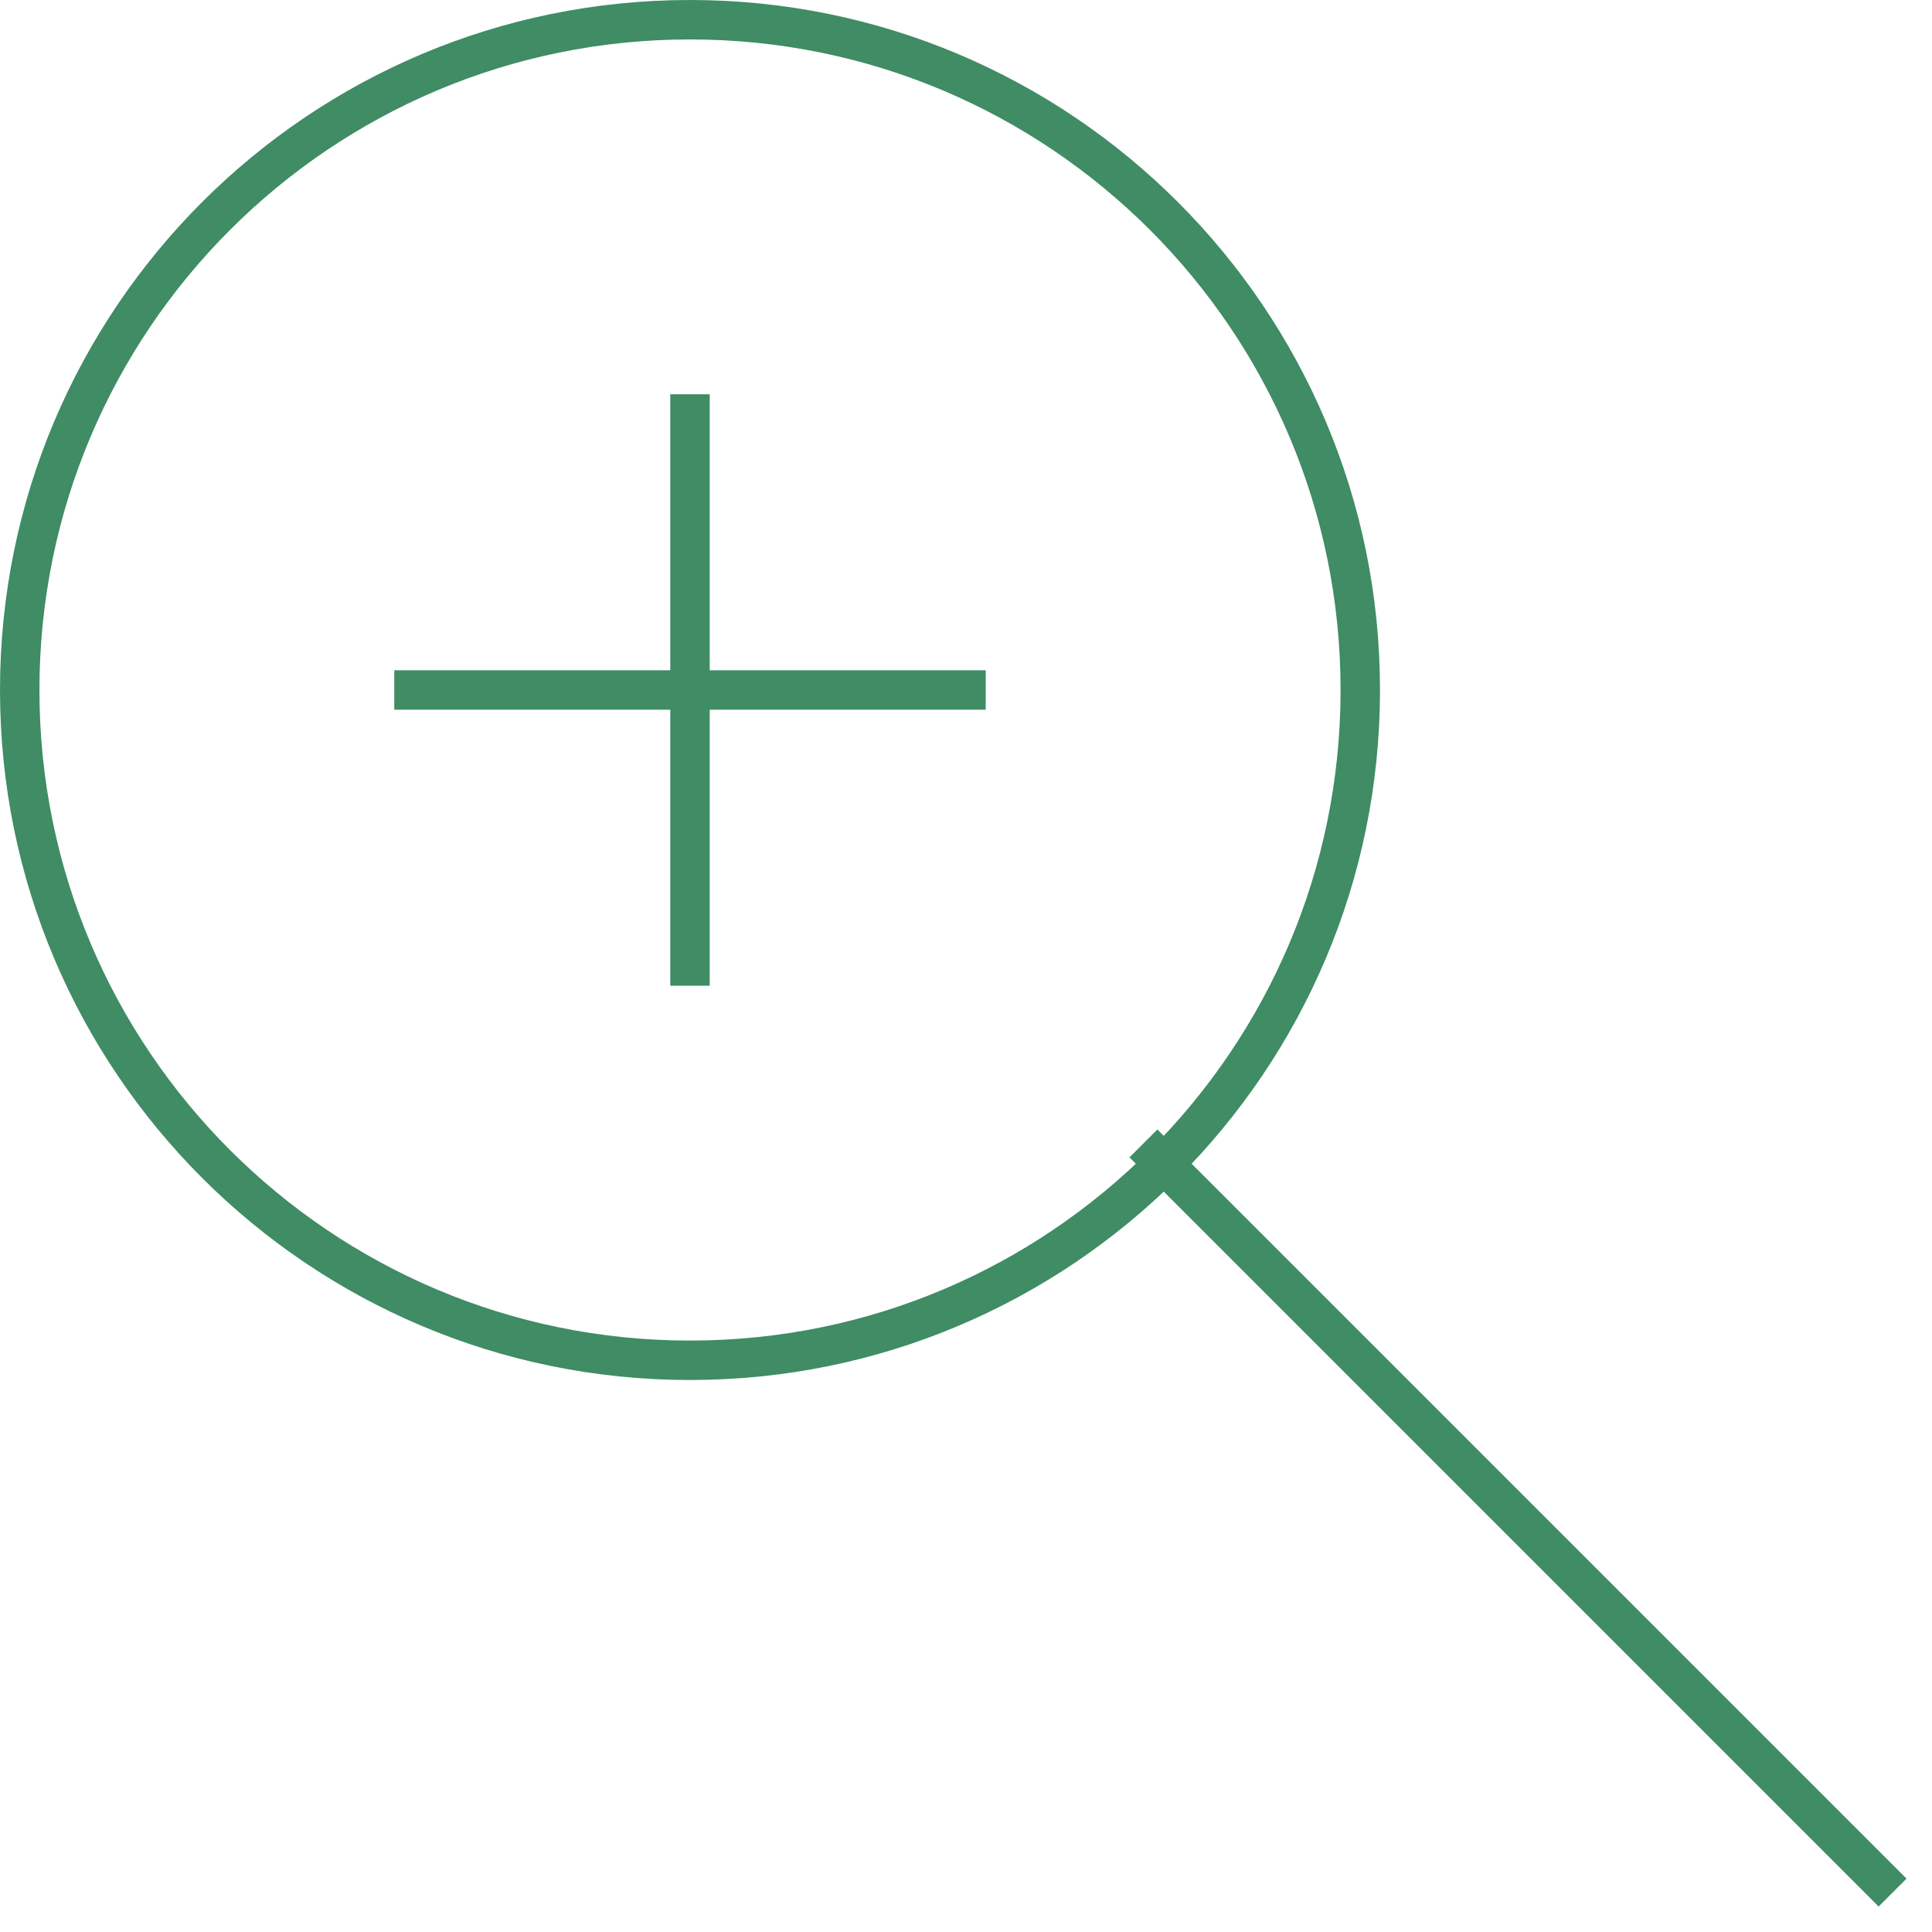
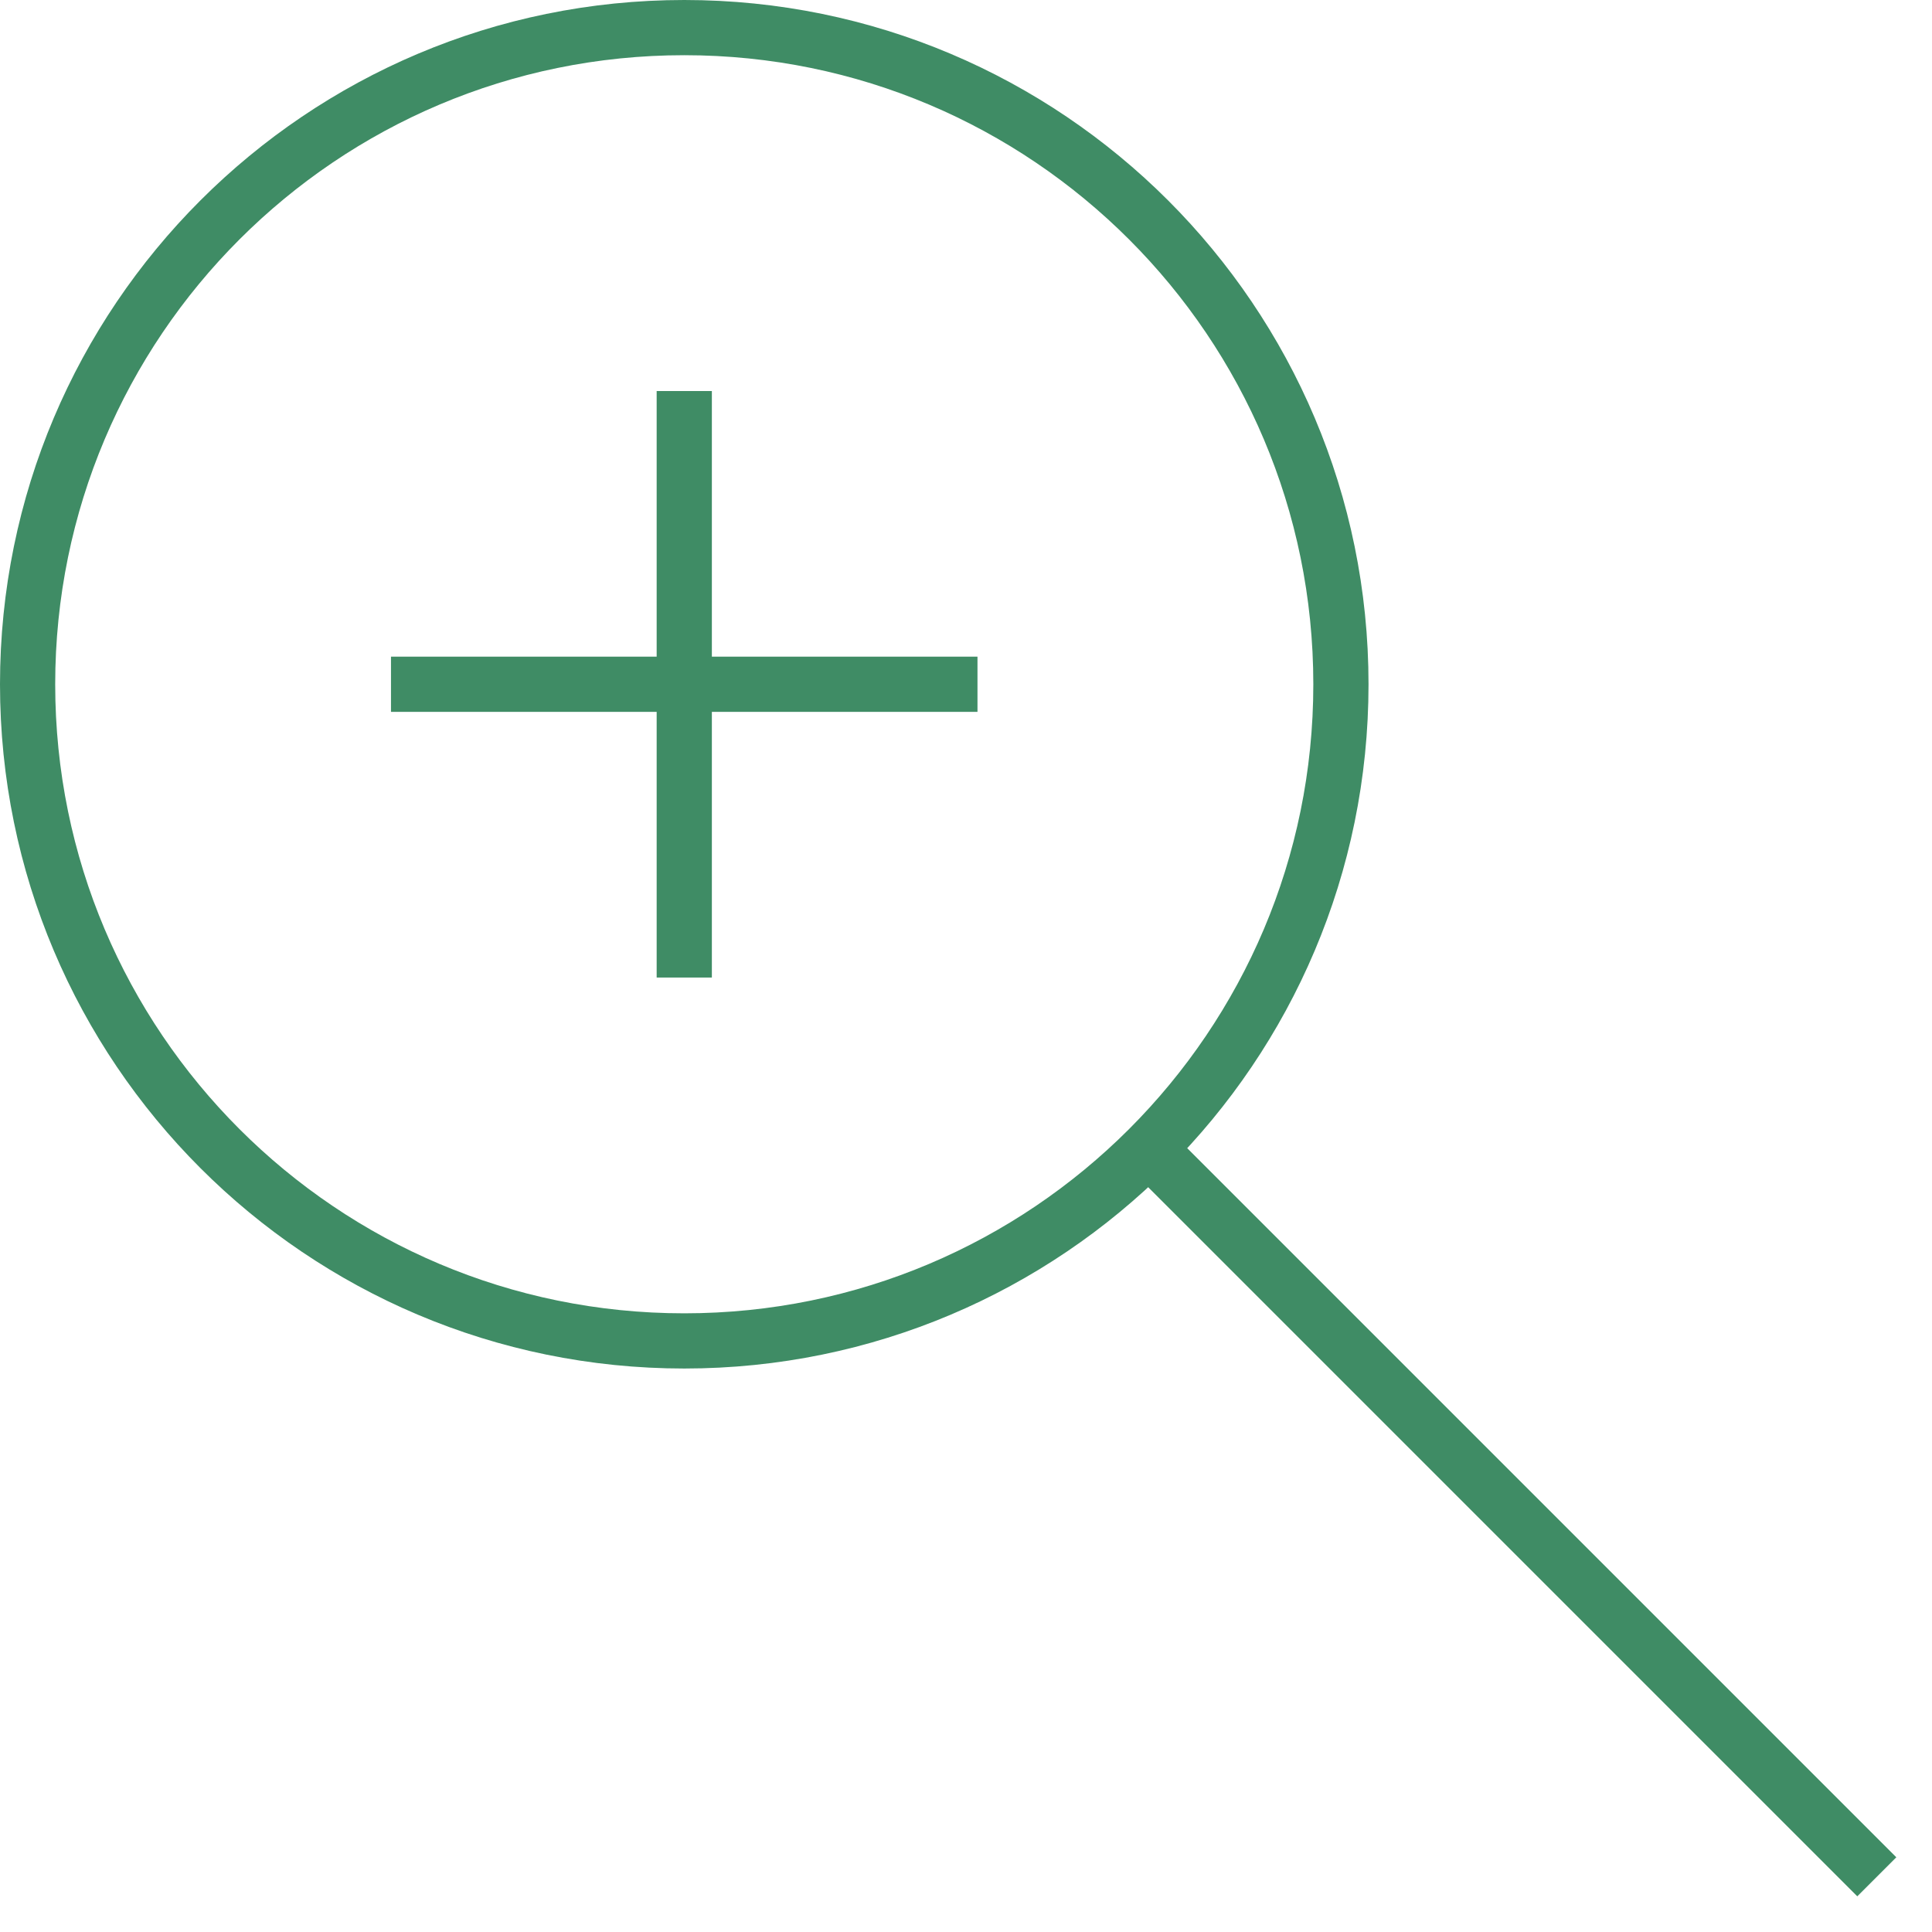
- <svg xmlns="http://www.w3.org/2000/svg" width="49" height="49" viewBox="0 0 49 49" fill="none">
-   <circle cx="17.5" cy="17.5" r="17" stroke="#3F8C65" />
-   <path d="M29 29L48 48" stroke="#3F8C65" />
-   <path d="M17.5 10V25" stroke="#3F8C65" />
-   <path d="M25 17.5L10 17.5" stroke="#3F8C65" />
+ <svg xmlns="http://www.w3.org/2000/svg" width="35" height="35" viewBox="0 0 35 35" fill="none">
+   <circle cx="12.396" cy="12.396" r="11.896" stroke="#3F8C65" />
+   <path d="M20.542 20.542L34 34" stroke="#3F8C65" />
+   <path d="M12.396 7.084V17.709" stroke="#3F8C65" />
+   <path d="M17.708 12.396L7.083 12.396" stroke="#3F8C65" />
</svg>
